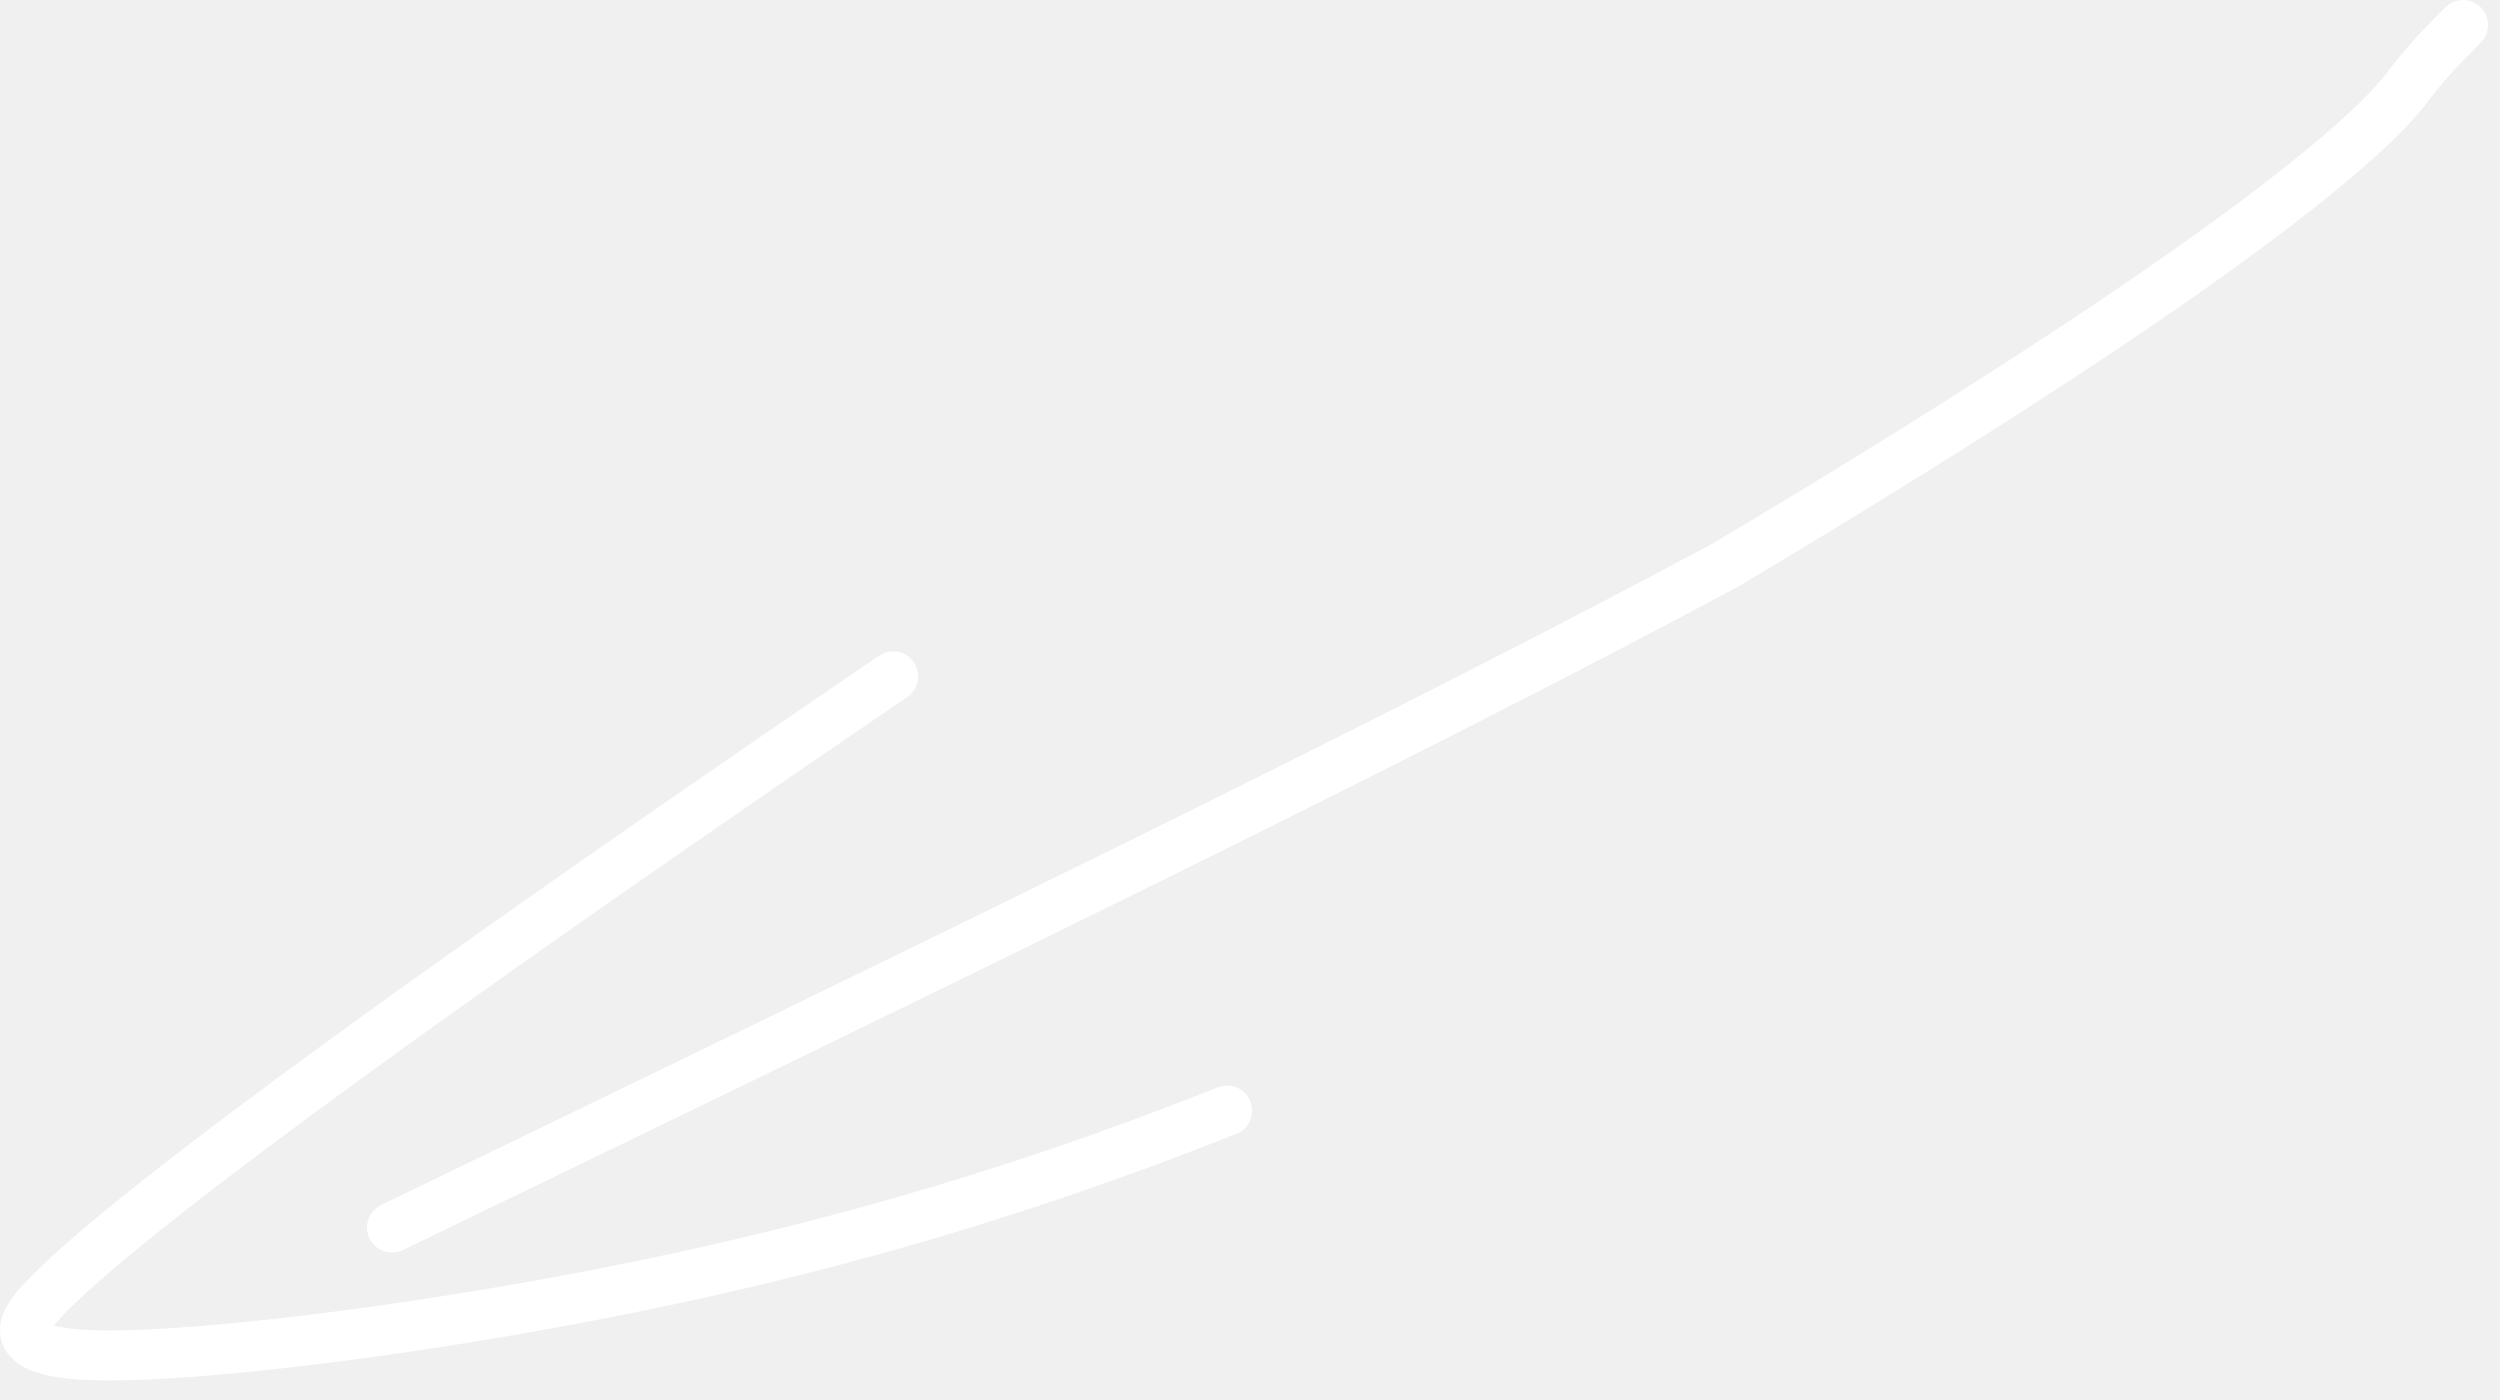
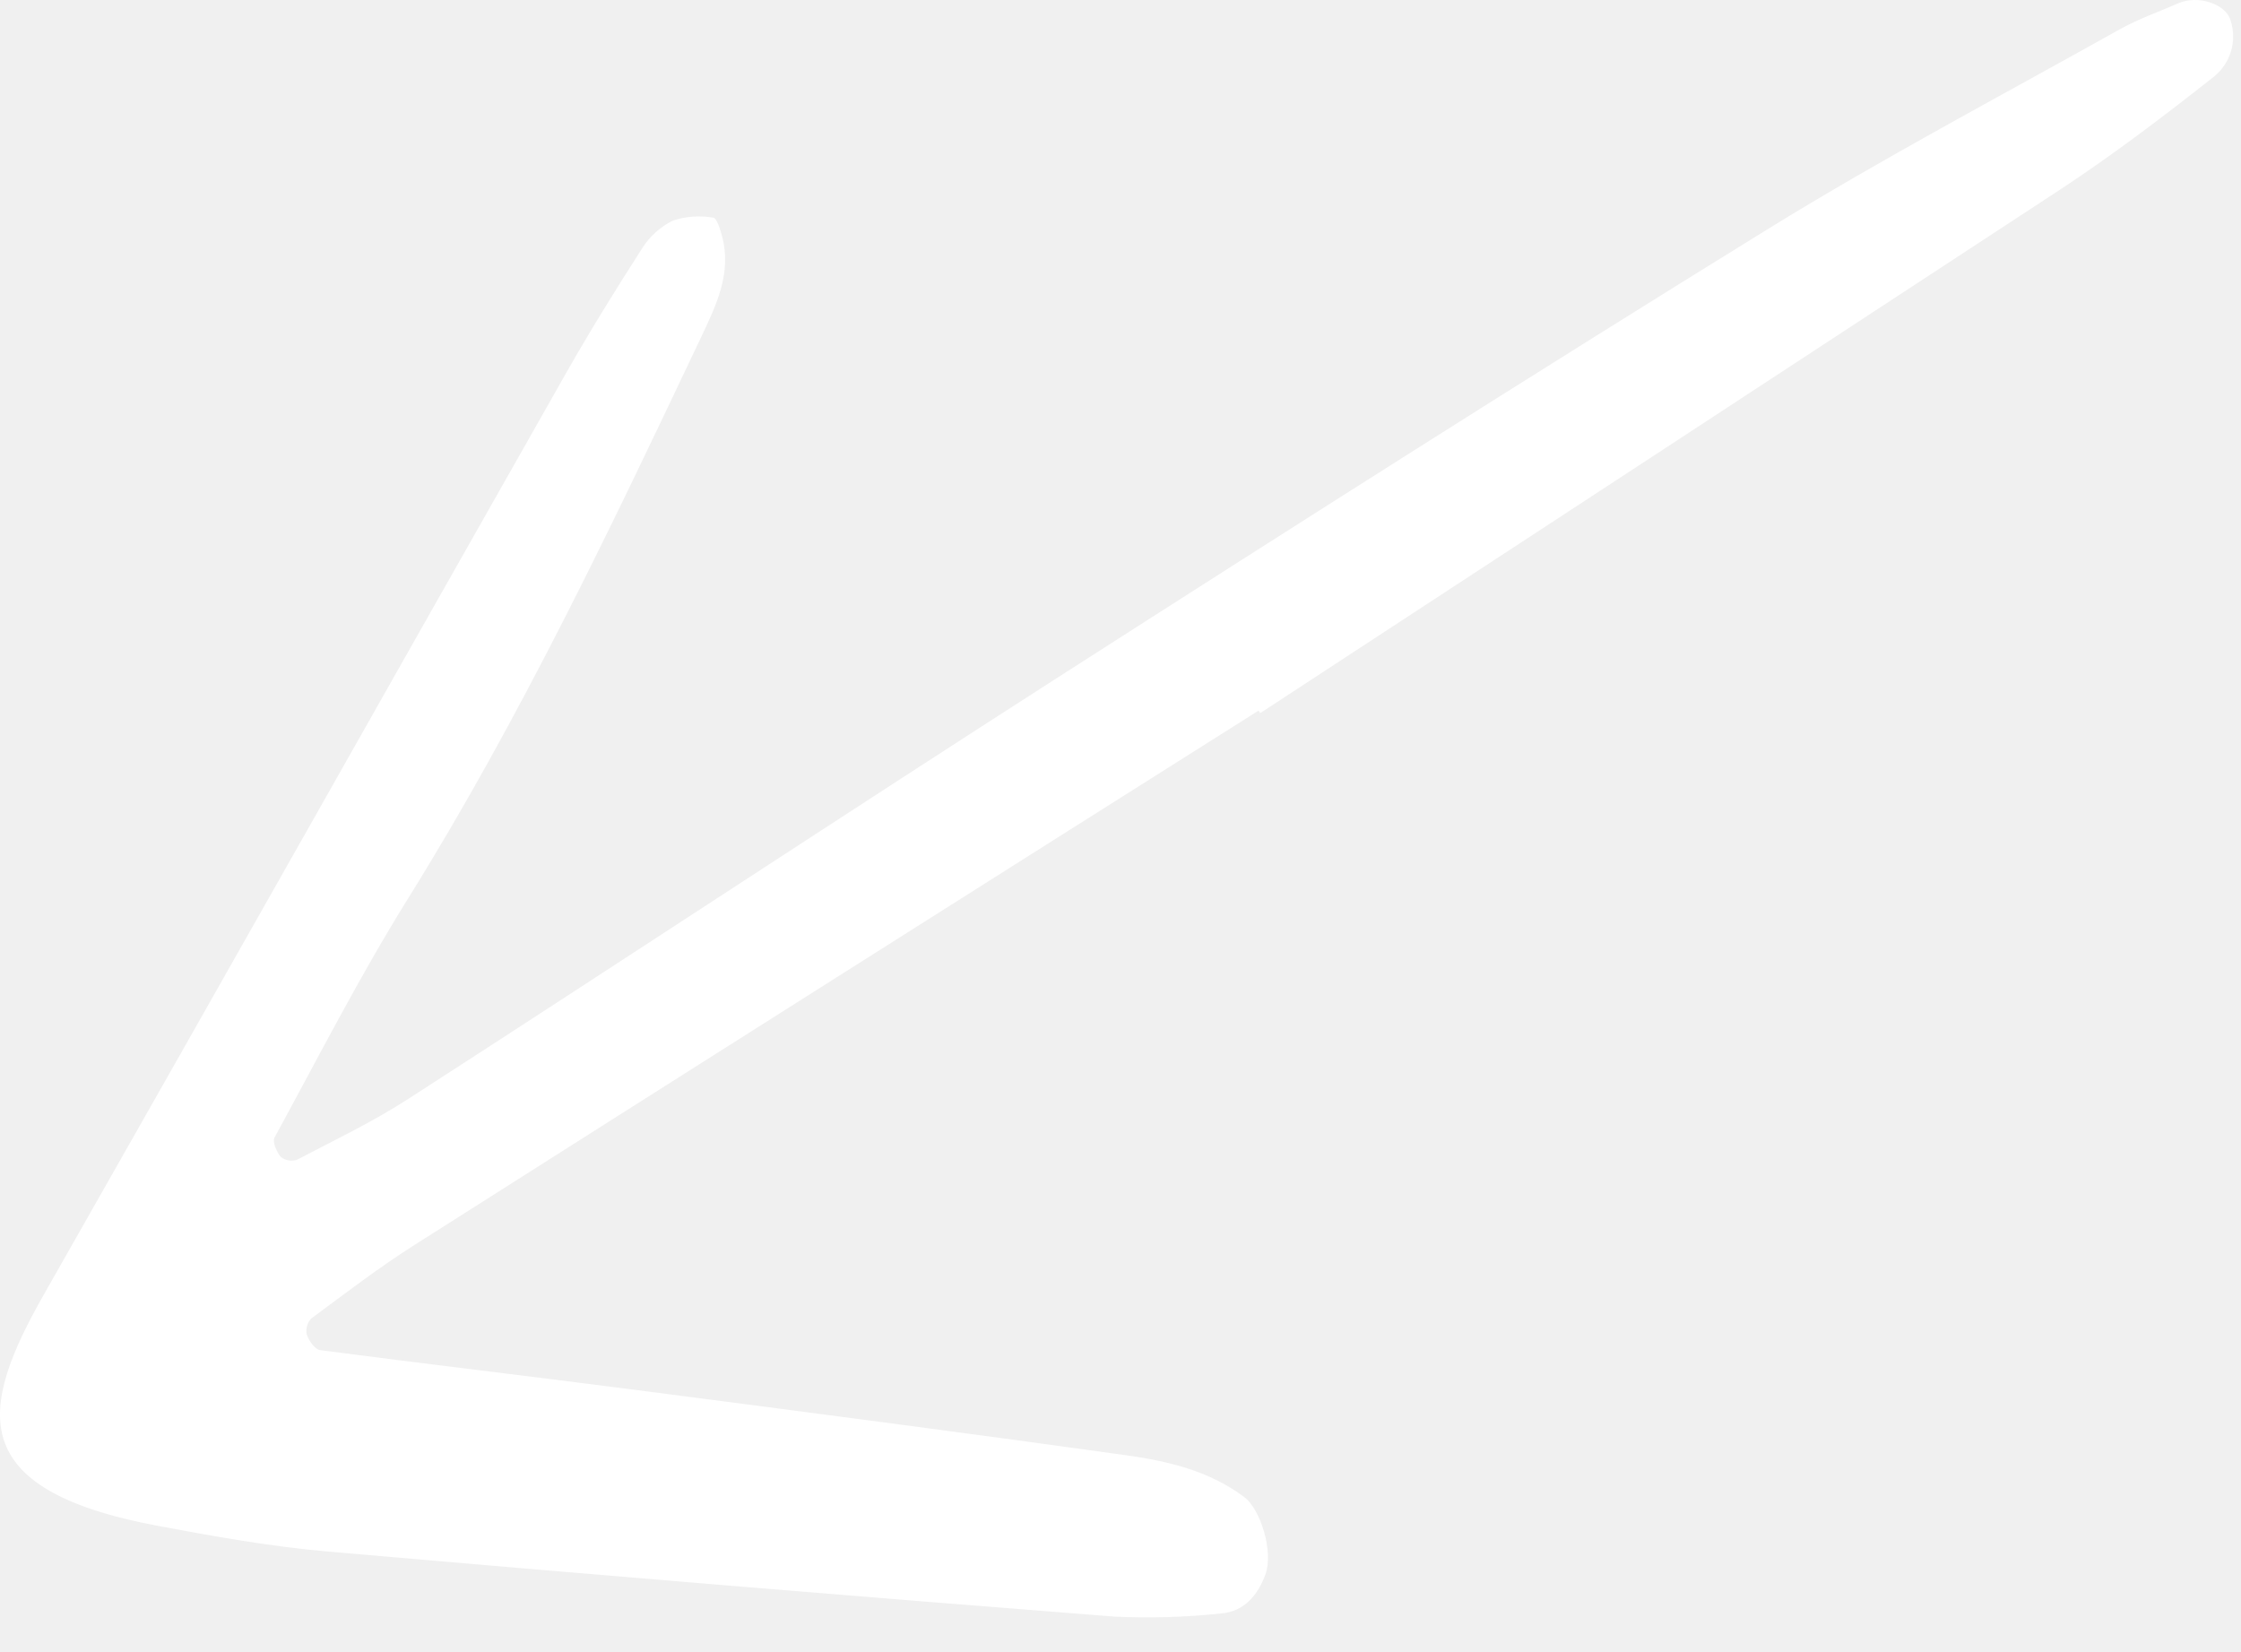
- <svg xmlns="http://www.w3.org/2000/svg" width="100" height="56" viewBox="0 0 100 56" fill="none">
-   <path d="M15.681 49.101C35.743 39.4 55.805 29.7 69.006 22.609C87.939 11.328 94.726 5.69 96.393 3.355C97.178 2.343 97.84 1.681 98.521 1" stroke="white" stroke-width="2" stroke-linecap="round" />
-   <path d="M35.724 27.054C10.591 44.177 3.222 50.203 1.442 52.314C0.658 53.243 0.543 54.204 4.288 54.218C8.032 54.231 15.749 53.349 23.802 51.793C31.856 50.236 40.013 48.032 49.085 44.424" stroke="white" stroke-width="2" stroke-linecap="round" />
+ <svg xmlns="http://www.w3.org/2000/svg" width="57" height="42" viewBox="0 0 57 42" fill="none">
+   <path d="M32.053 18.139C38.838 13.703 45.621 9.263 52.403 4.82C53.752 3.932 55.044 2.951 56.311 1.95C56.519 1.782 56.671 1.556 56.747 1.3C56.822 1.045 56.818 0.773 56.735 0.519C56.619 0.104 55.909 -0.14 55.398 0.086C54.904 0.304 54.388 0.482 53.919 0.744C50.931 2.418 47.896 4.019 44.985 5.815C39.006 9.507 33.075 13.278 27.16 17.069C21.547 20.665 15.985 24.338 10.383 27.953C9.484 28.534 8.509 29 7.557 29.498C7.488 29.522 7.414 29.528 7.341 29.516C7.269 29.503 7.2 29.474 7.143 29.429C7.036 29.301 6.923 29.044 6.983 28.934C8.094 26.896 9.152 24.826 10.378 22.856C13.229 18.277 15.536 13.425 17.837 8.567C18.215 7.769 18.619 6.945 18.365 6.005C18.319 5.834 18.232 5.546 18.142 5.537C17.801 5.477 17.45 5.502 17.122 5.608C16.8 5.765 16.529 6.008 16.339 6.308C15.66 7.363 14.999 8.432 14.38 9.522C9.957 17.316 5.559 25.123 1.125 32.911C-0.548 35.849 -0.916 37.891 4.022 38.813C5.445 39.079 6.878 39.337 8.318 39.463C14.995 40.046 21.675 40.599 28.357 41.121C29.256 41.163 30.158 41.136 31.052 41.04C31.647 40.995 31.994 40.572 32.187 40.045C32.398 39.464 32.059 38.39 31.652 38.083C30.748 37.402 29.683 37.161 28.611 37.011C24.484 36.436 20.352 35.897 16.22 35.361C13.527 35.011 10.832 34.695 8.141 34.342C8.008 34.324 7.856 34.101 7.802 33.946C7.787 33.873 7.789 33.797 7.81 33.725C7.83 33.654 7.868 33.588 7.92 33.535C8.784 32.896 9.638 32.24 10.545 31.665C17.694 27.125 24.85 22.596 32.011 18.075L32.053 18.139Z" fill="white" />
</svg>
